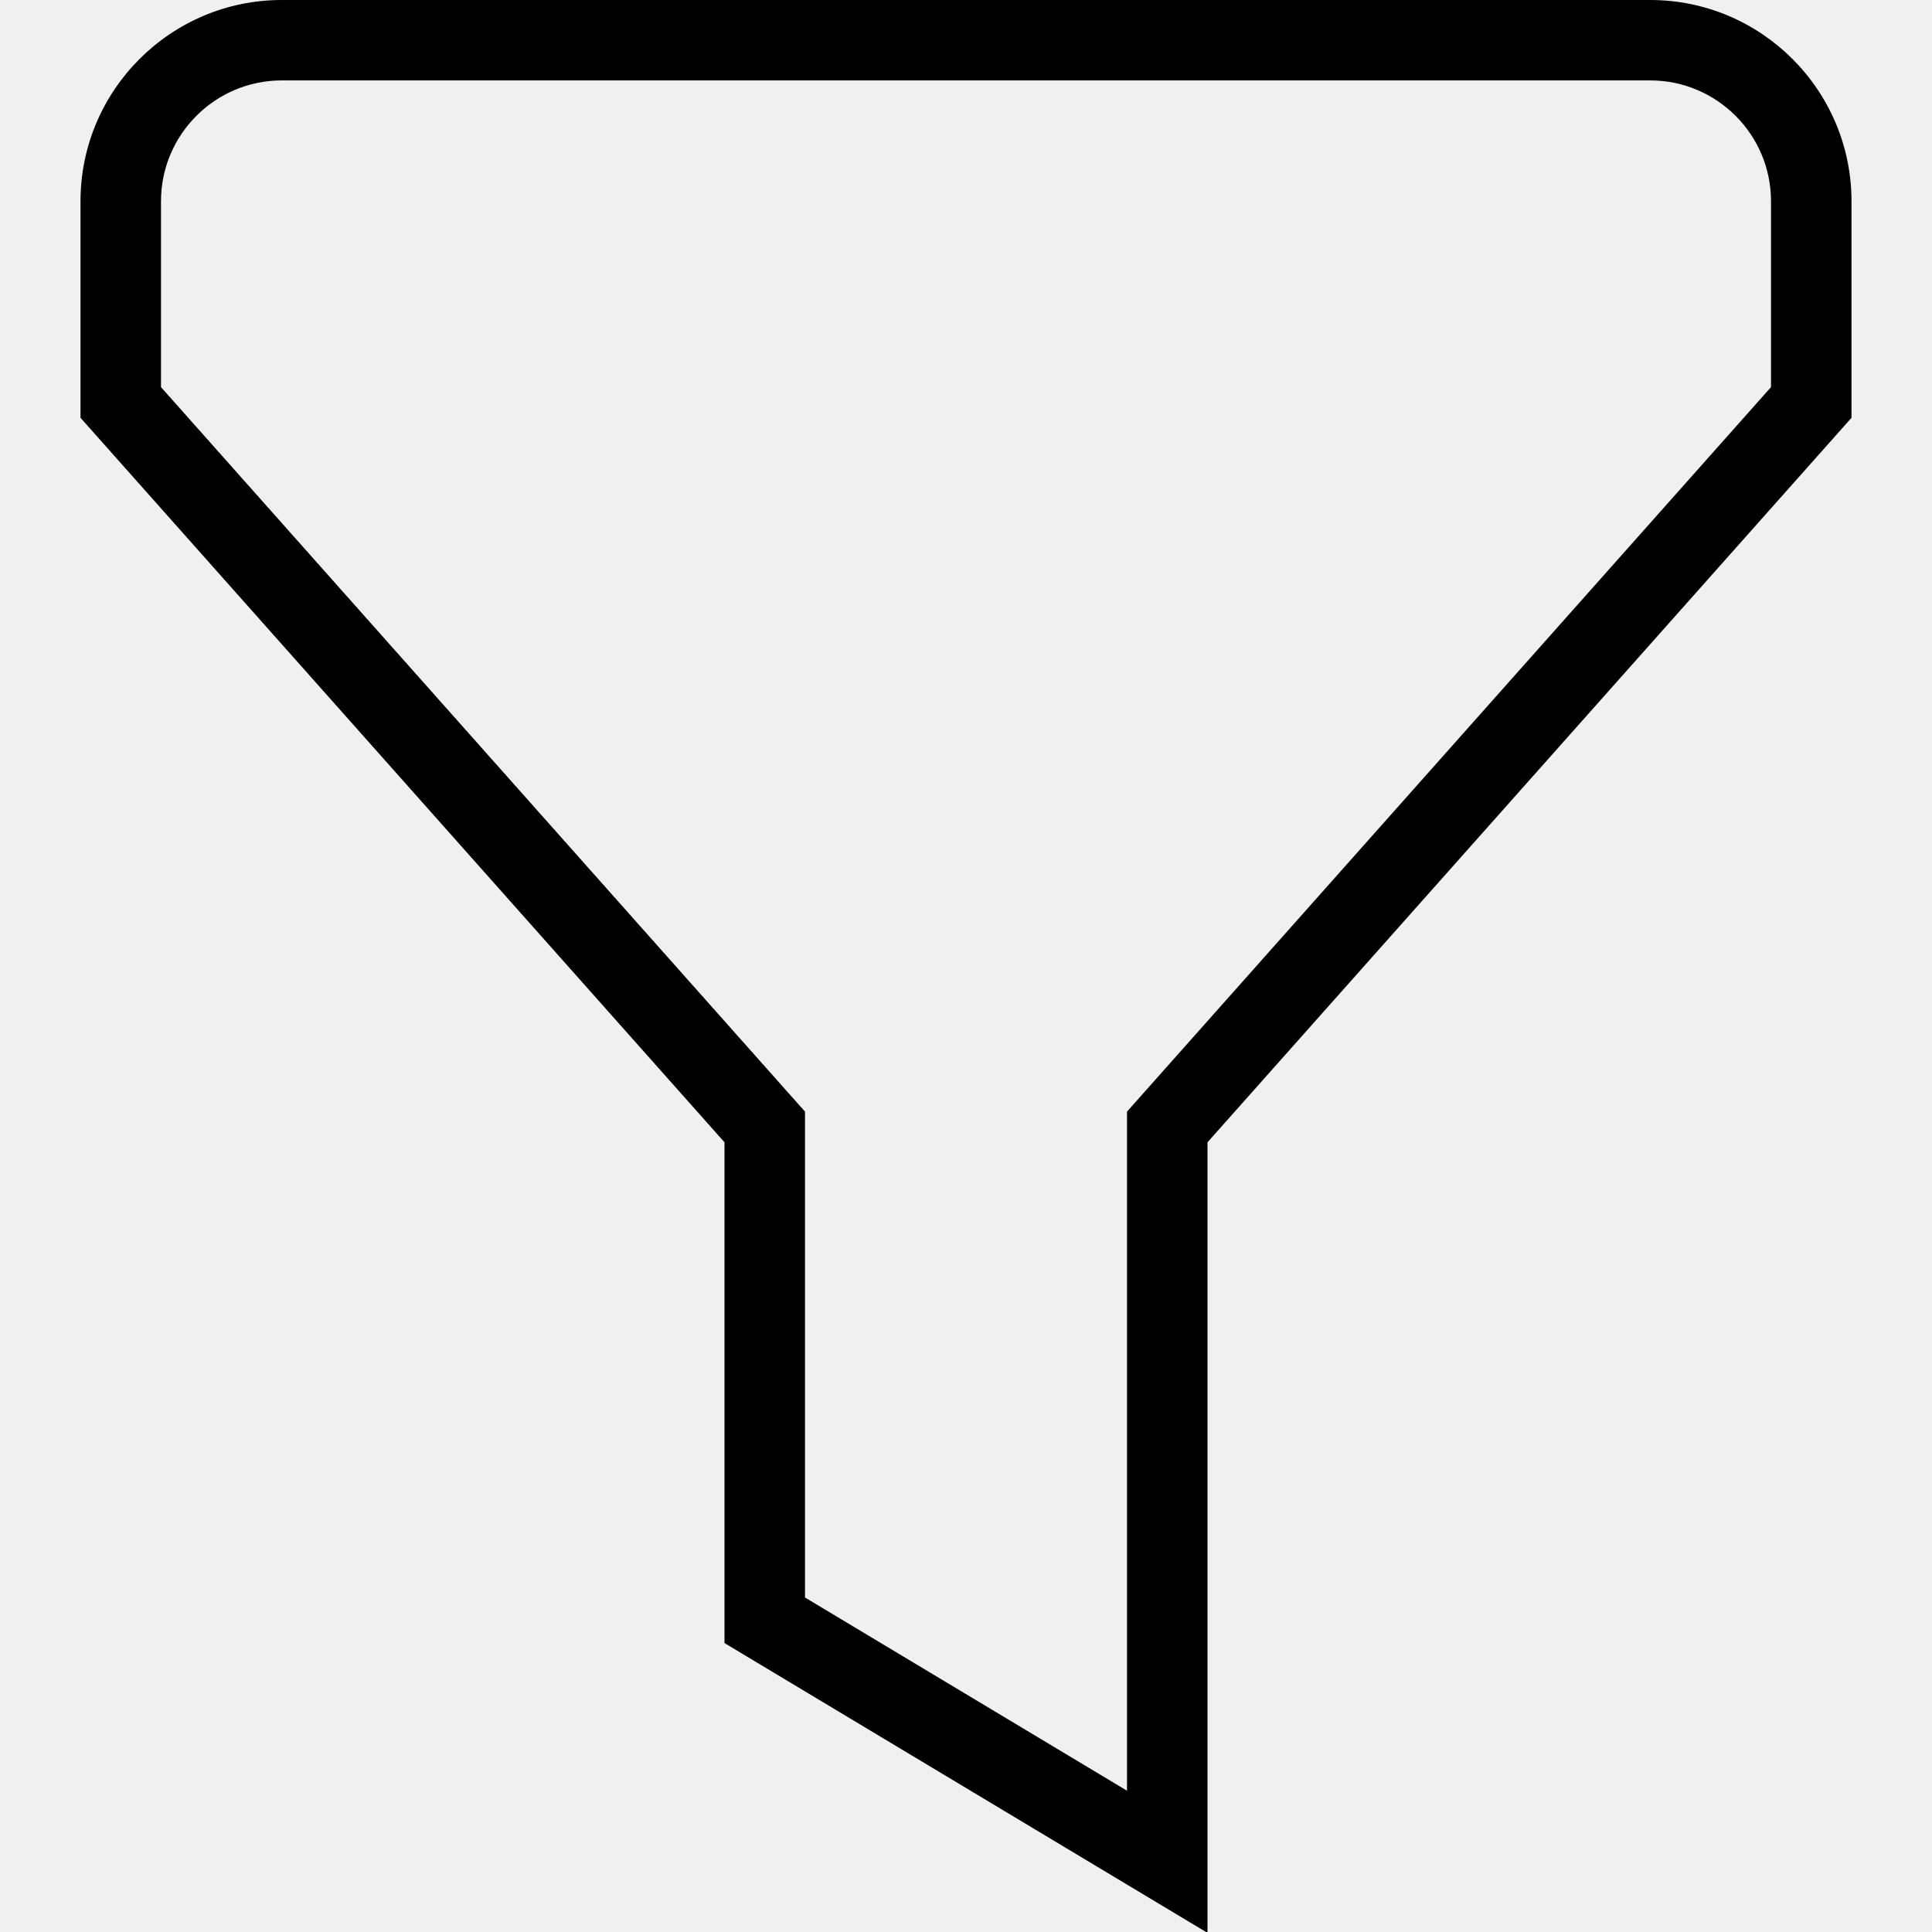
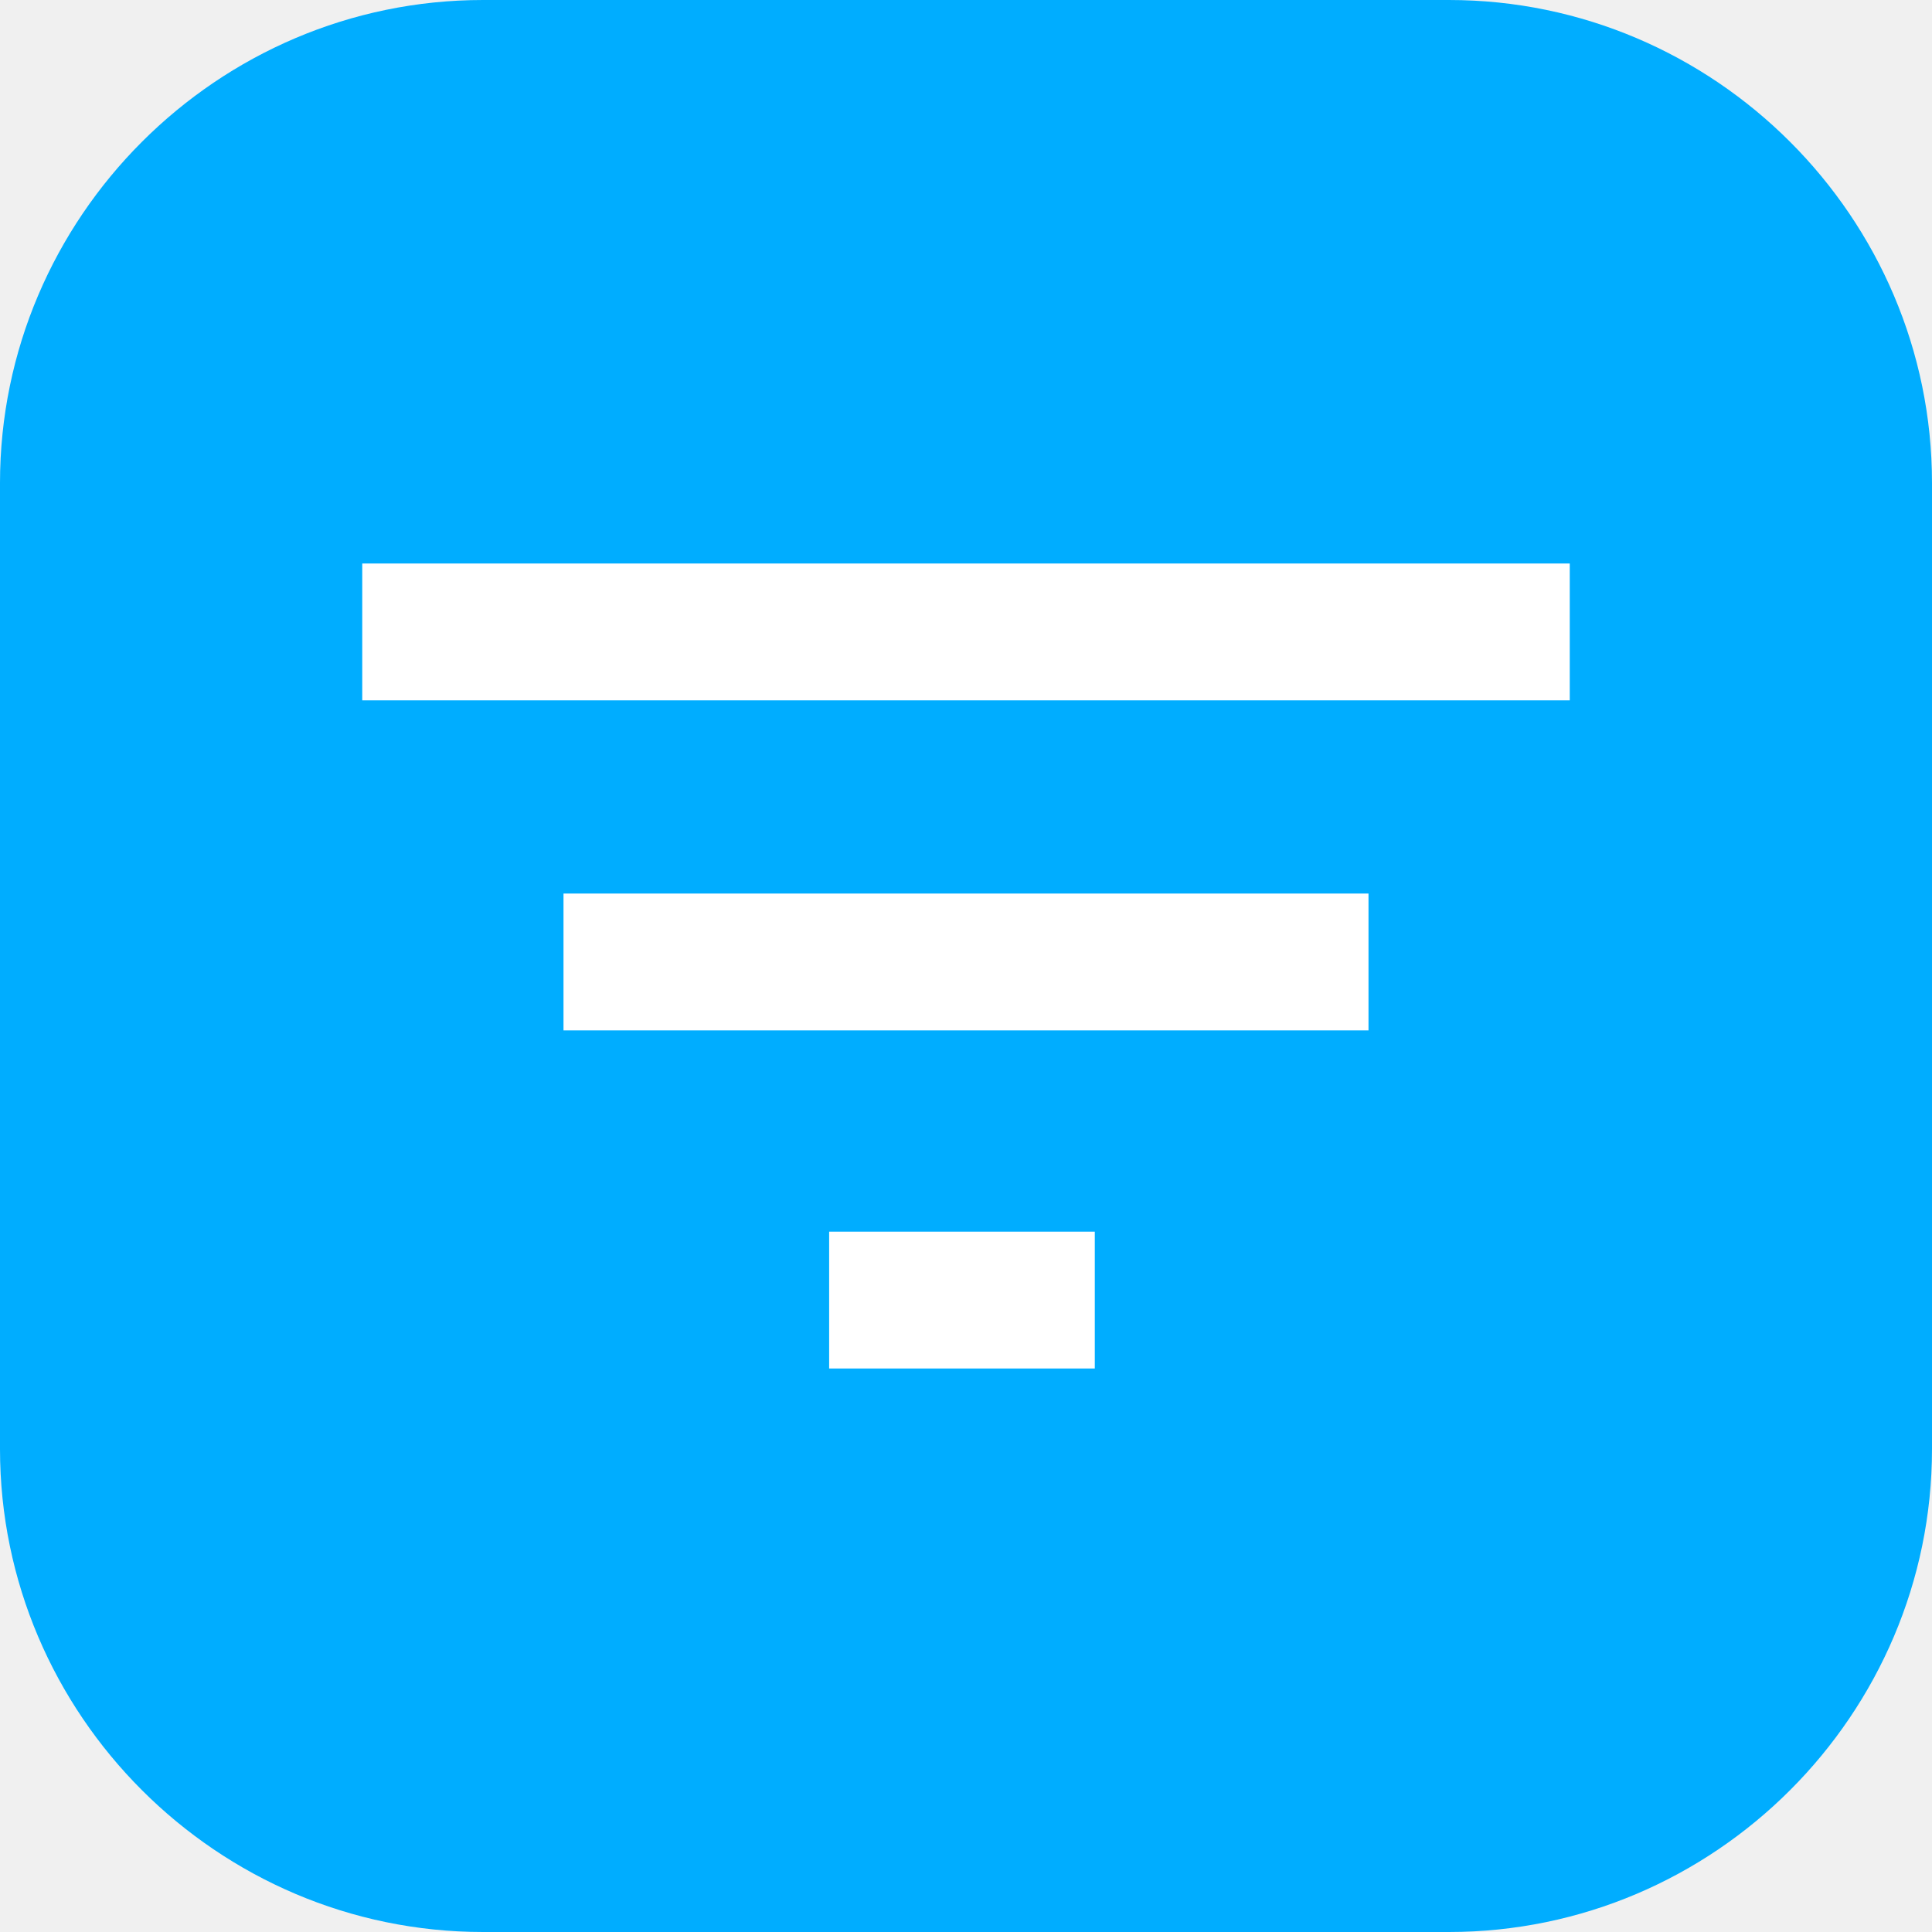
- <svg xmlns="http://www.w3.org/2000/svg" id="Layer_1" data-name="Layer 1" viewBox="0 0 24 24">
-   <path d="m15,24.011l-6-3.6v-6.221L1,5.19v-2.69C1,1.121,2.122,0,3.5,0h17c1.379,0,2.5,1.121,2.5,2.5v2.69l-8,9v9.82Zm-5-4.166l4,2.4v-8.436l8-9v-2.31c0-.827-.673-1.5-1.5-1.5H3.5c-.827,0-1.5.673-1.5,1.5v2.31l8,9v6.035Z" />
+ <svg xmlns="http://www.w3.org/2000/svg" id="Layer_1" enable-background="new 0 0 24 24" height="512" viewBox="0 0 24 24" width="512">
+   <path d="m18 24h-12c-3.3 0-6-2.7-6-6v-12c0-3.3 2.7-6 6-6h12c3.3 0 6 2.7 6 6v12c0 3.3-2.7 6-6 6z" fill="#00adff" />
+   <path d="m10.3 17h3.3v-1.7h-3.3zm-5.8-10v1.7h15v-1.7zm2.5 5.8h10v-1.7h-10z" fill="#fff" />
</svg>
